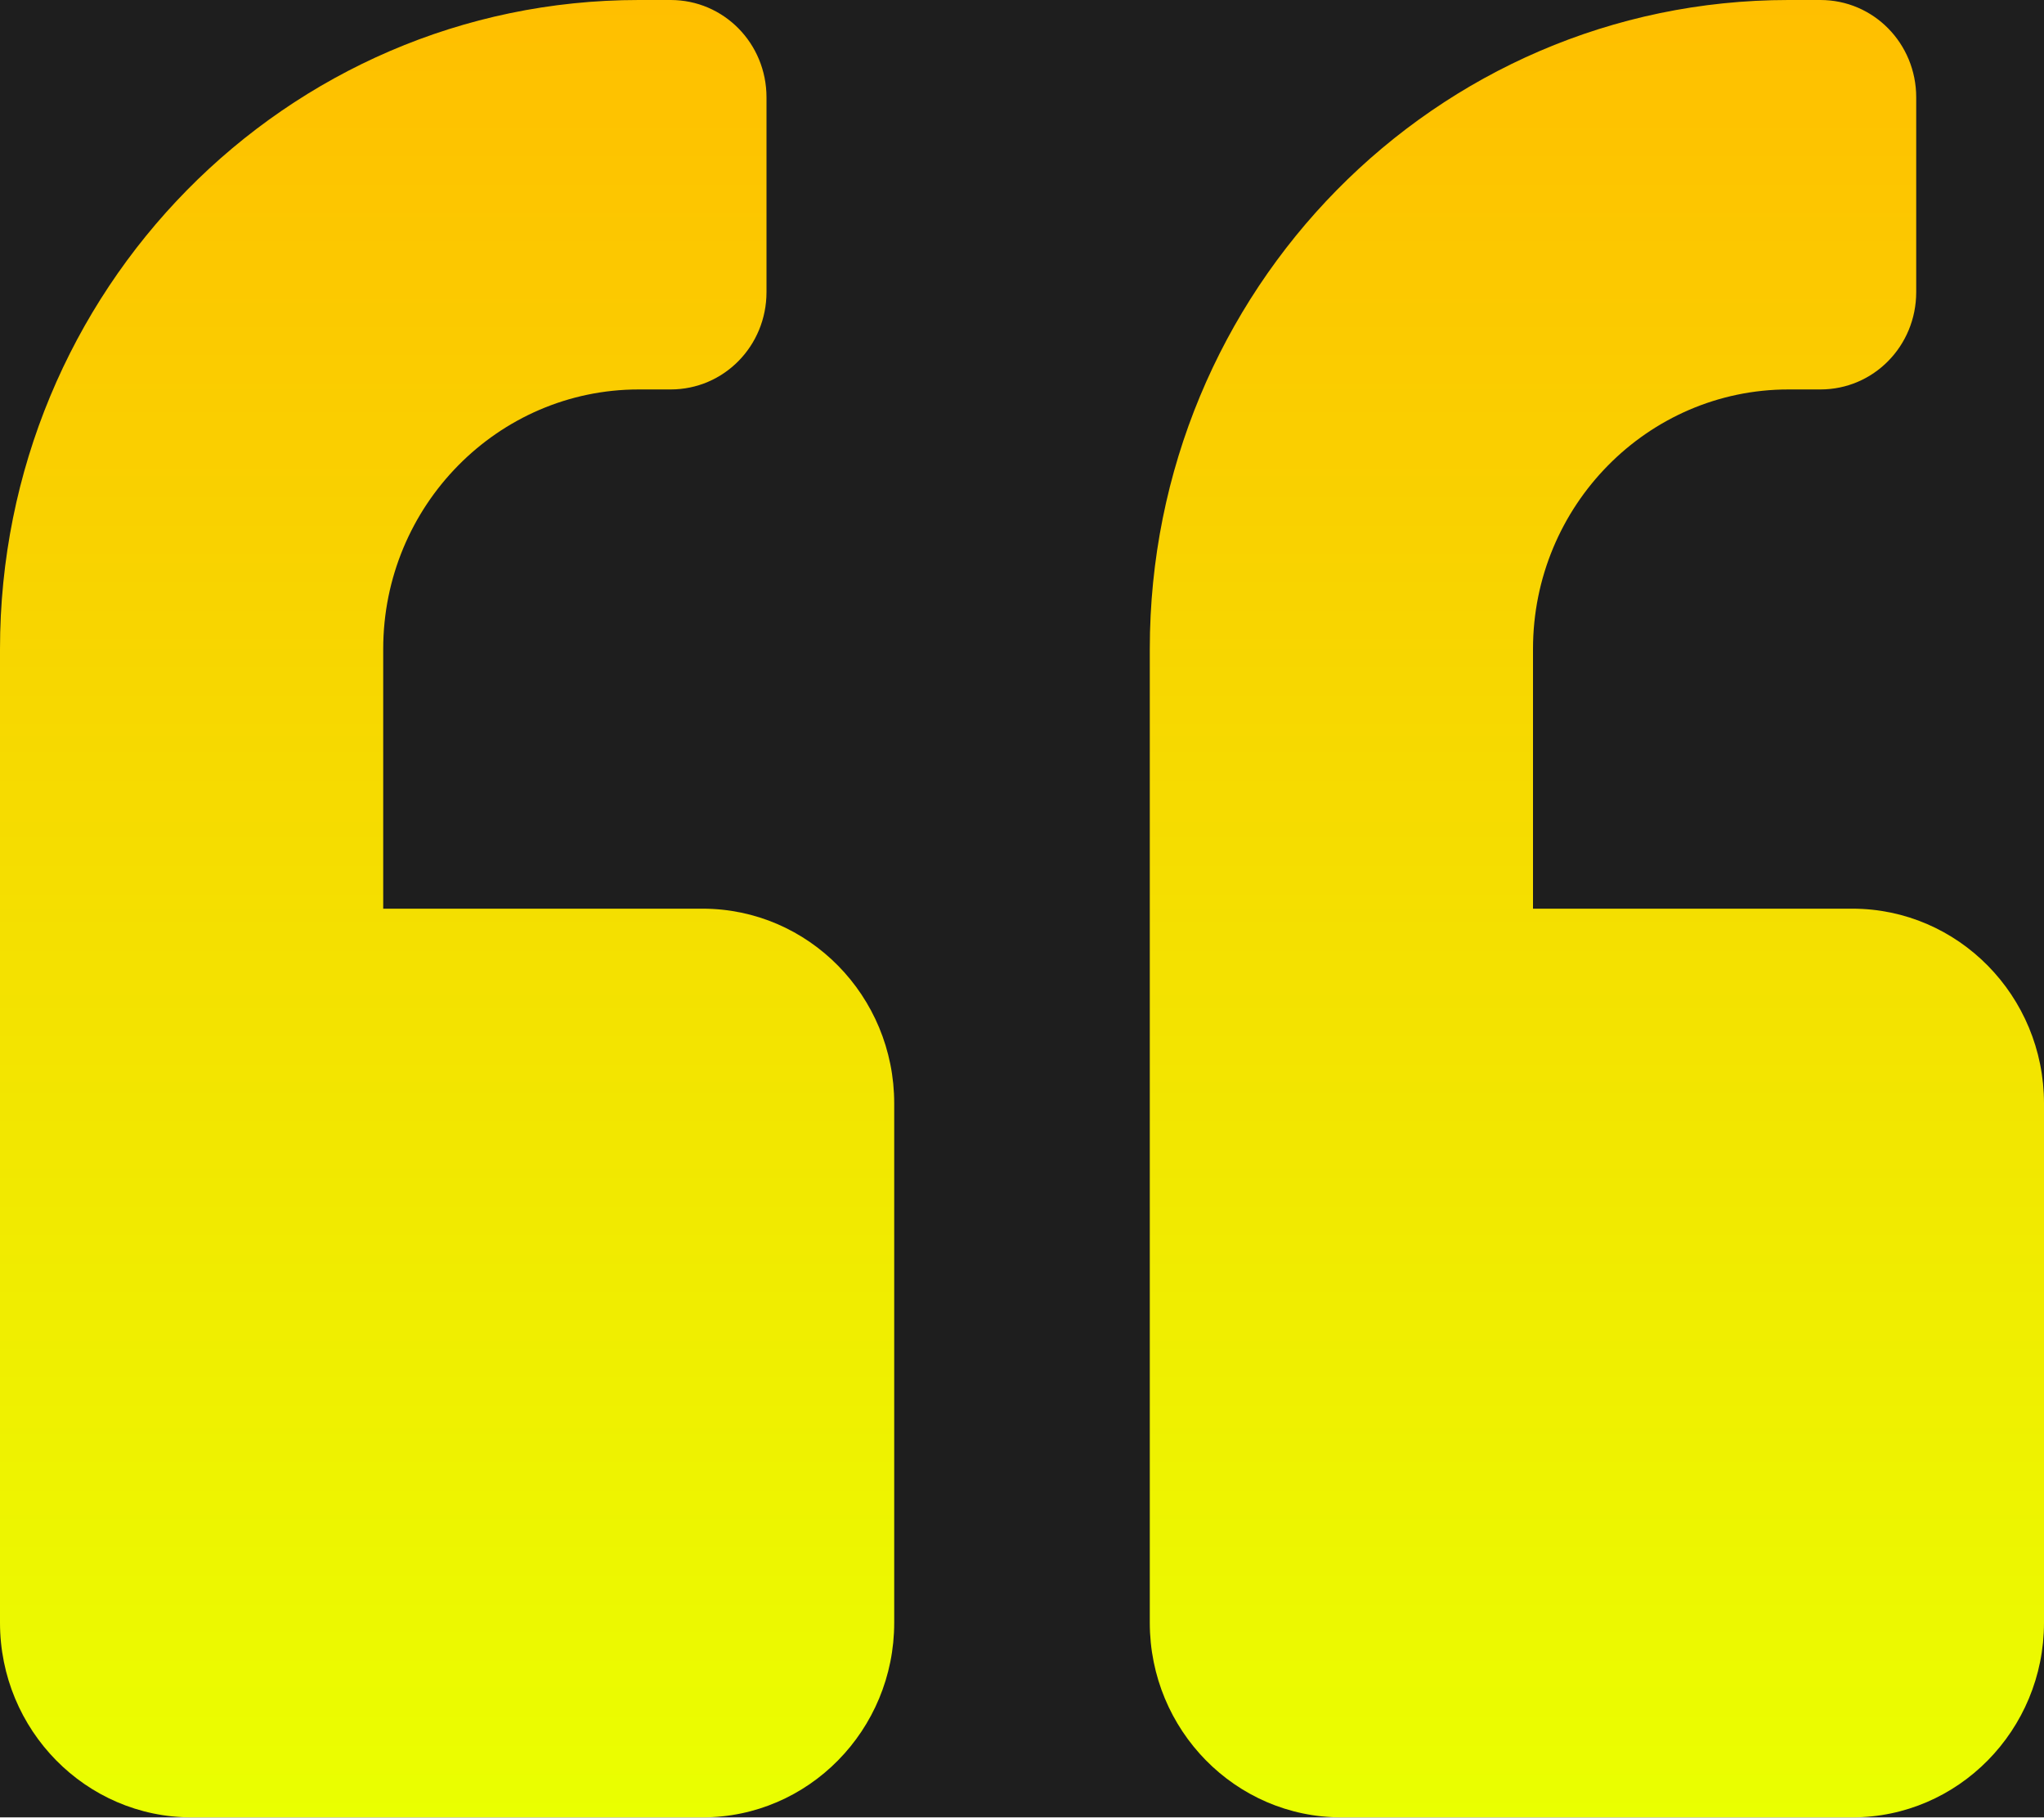
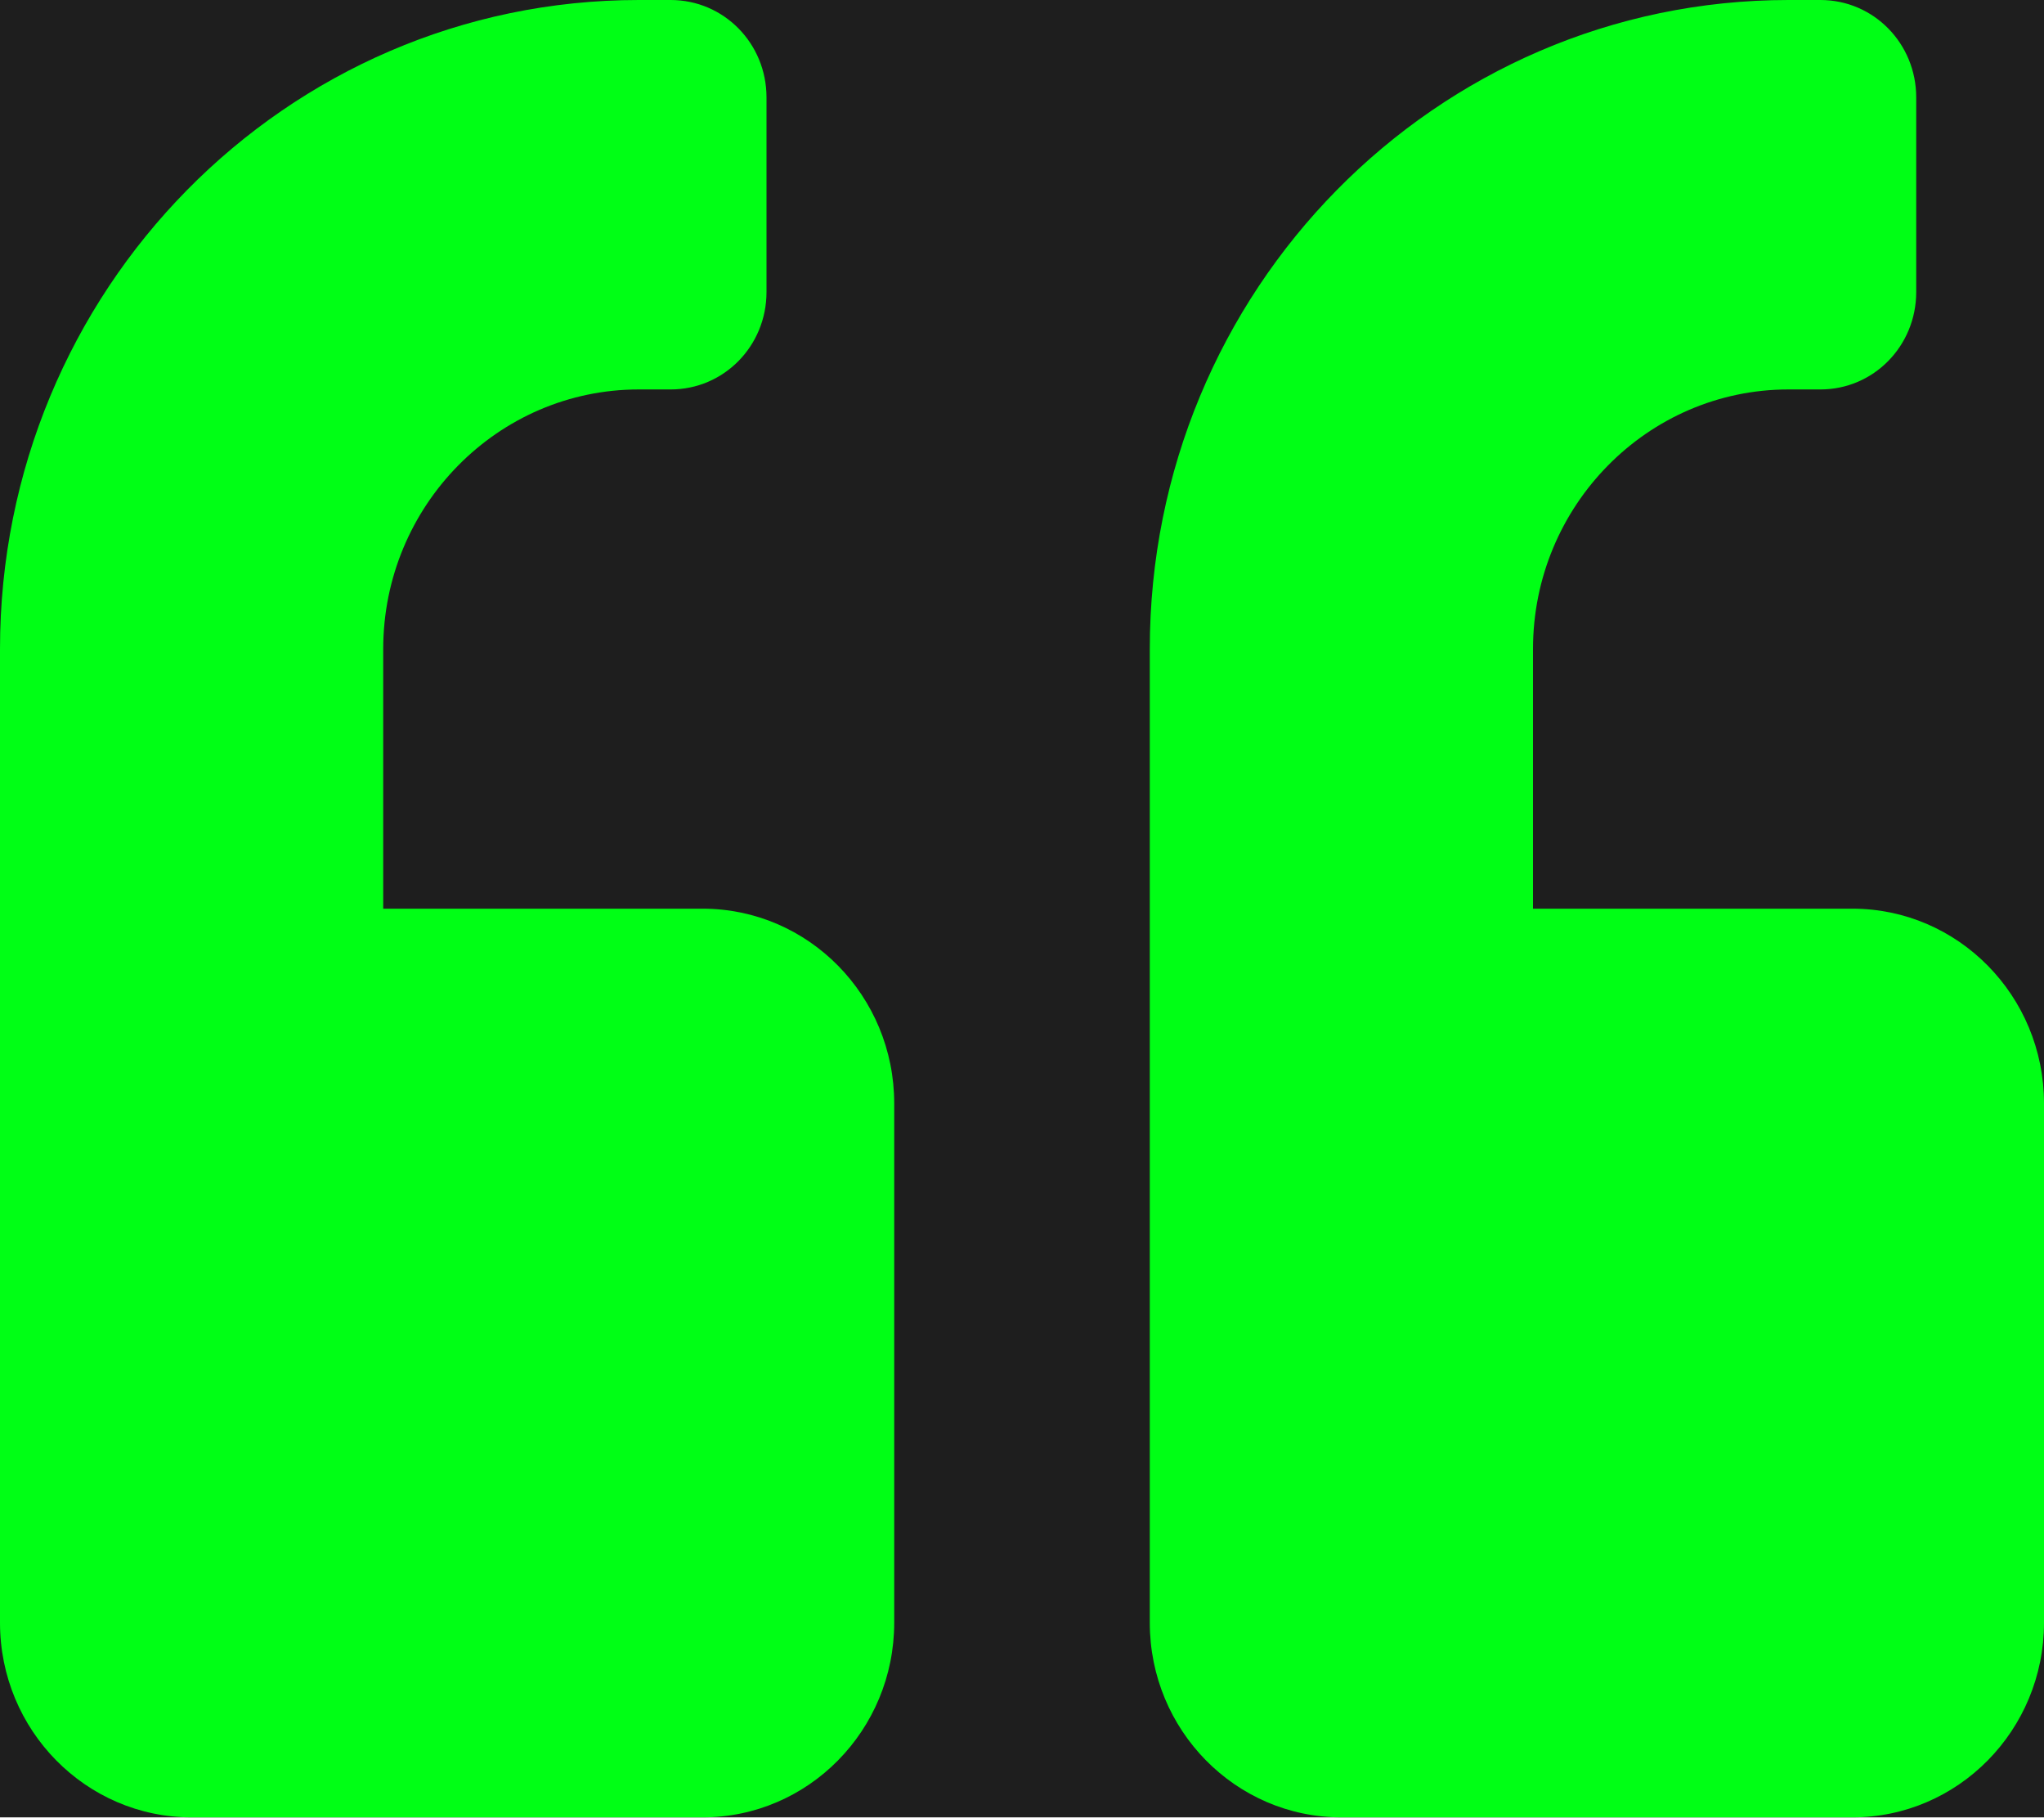
<svg xmlns="http://www.w3.org/2000/svg" width="27" height="24" viewBox="0 0 27 24" fill="none">
  <rect width="27" height="24" fill="#1E1E1E" />
-   <path d="M24.469 12H20.25V8.571C20.25 6.68 21.764 5.143 23.625 5.143H24.047C24.748 5.143 25.312 4.57 25.312 3.857V1.286C25.312 0.573 24.748 0 24.047 0H23.625C18.963 0 15.188 3.836 15.188 8.571V21.429C15.188 22.848 16.321 24 17.719 24H24.469C25.866 24 27 22.848 27 21.429V14.571C27 13.152 25.866 12 24.469 12ZM9.281 12H5.062V8.571C5.062 6.68 6.576 5.143 8.438 5.143H8.859C9.561 5.143 10.125 4.57 10.125 3.857V1.286C10.125 0.573 9.561 0 8.859 0H8.438C3.776 0 0 3.836 0 8.571V21.429C0 22.848 1.134 24 2.531 24H9.281C10.679 24 11.812 22.848 11.812 21.429V14.571C11.812 13.152 10.679 12 9.281 12Z" fill="url(#paint0_linear_17_4)" />
-   <defs>
-     <linearGradient id="paint0_linear_17_4" x1="13.5" y1="0" x2="13.5" y2="24" gradientUnits="userSpaceOnUse">
-       <stop stop-color="#FFBF00" />
-       <stop offset="1" stop-color="#EAFF00" />
-     </linearGradient>
-   </defs>
+   <path d="M24.469 12H20.25V8.571C20.25 6.68 21.764 5.143 23.625 5.143H24.047C24.748 5.143 25.312 4.57 25.312 3.857V1.286C25.312 0.573 24.748 0 24.047 0H23.625C18.963 0 15.188 3.836 15.188 8.571V21.429C15.188 22.848 16.321 24 17.719 24H24.469C25.866 24 27 22.848 27 21.429V14.571C27 13.152 25.866 12 24.469 12ZM9.281 12H5.062V8.571C5.062 6.68 6.576 5.143 8.438 5.143H8.859C9.561 5.143 10.125 4.57 10.125 3.857V1.286C10.125 0.573 9.561 0 8.859 0H8.438C3.776 0 0 3.836 0 8.571V21.429C0 22.848 1.134 24 2.531 24H9.281C10.679 24 11.812 22.848 11.812 21.429V14.571C11.812 13.152 10.679 12 9.281 12Z" fill="#00FF15" />
</svg>
